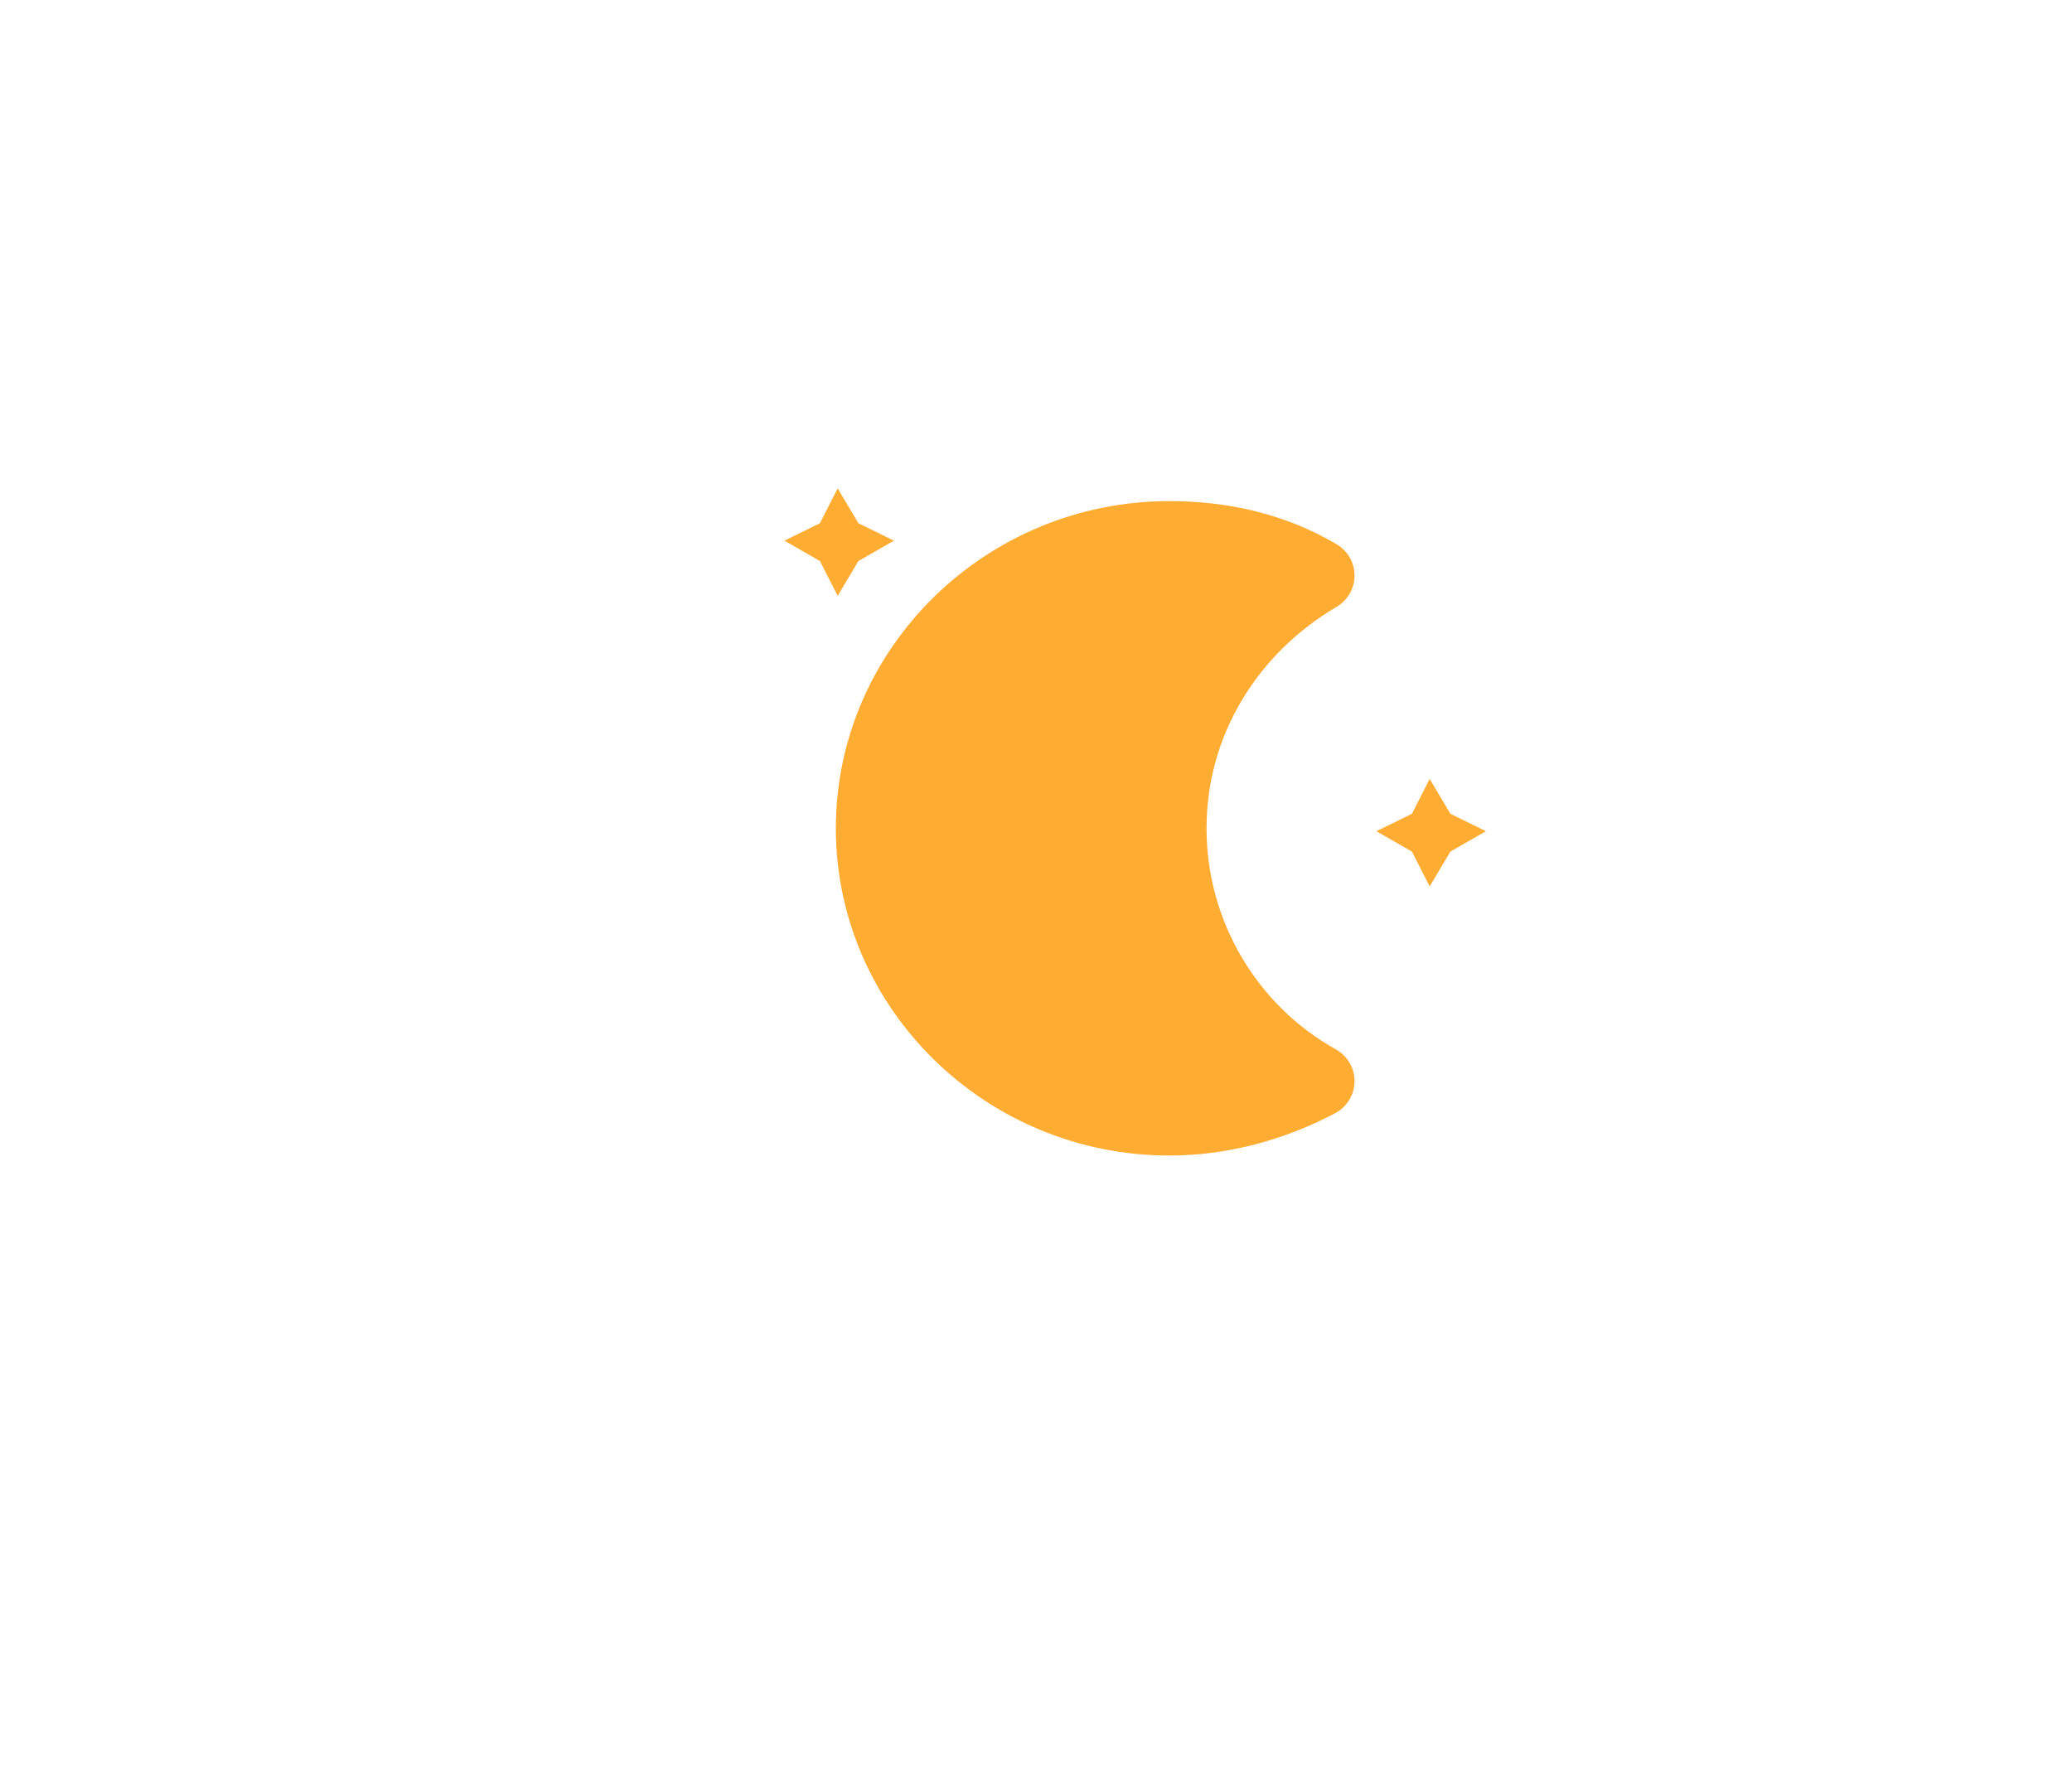
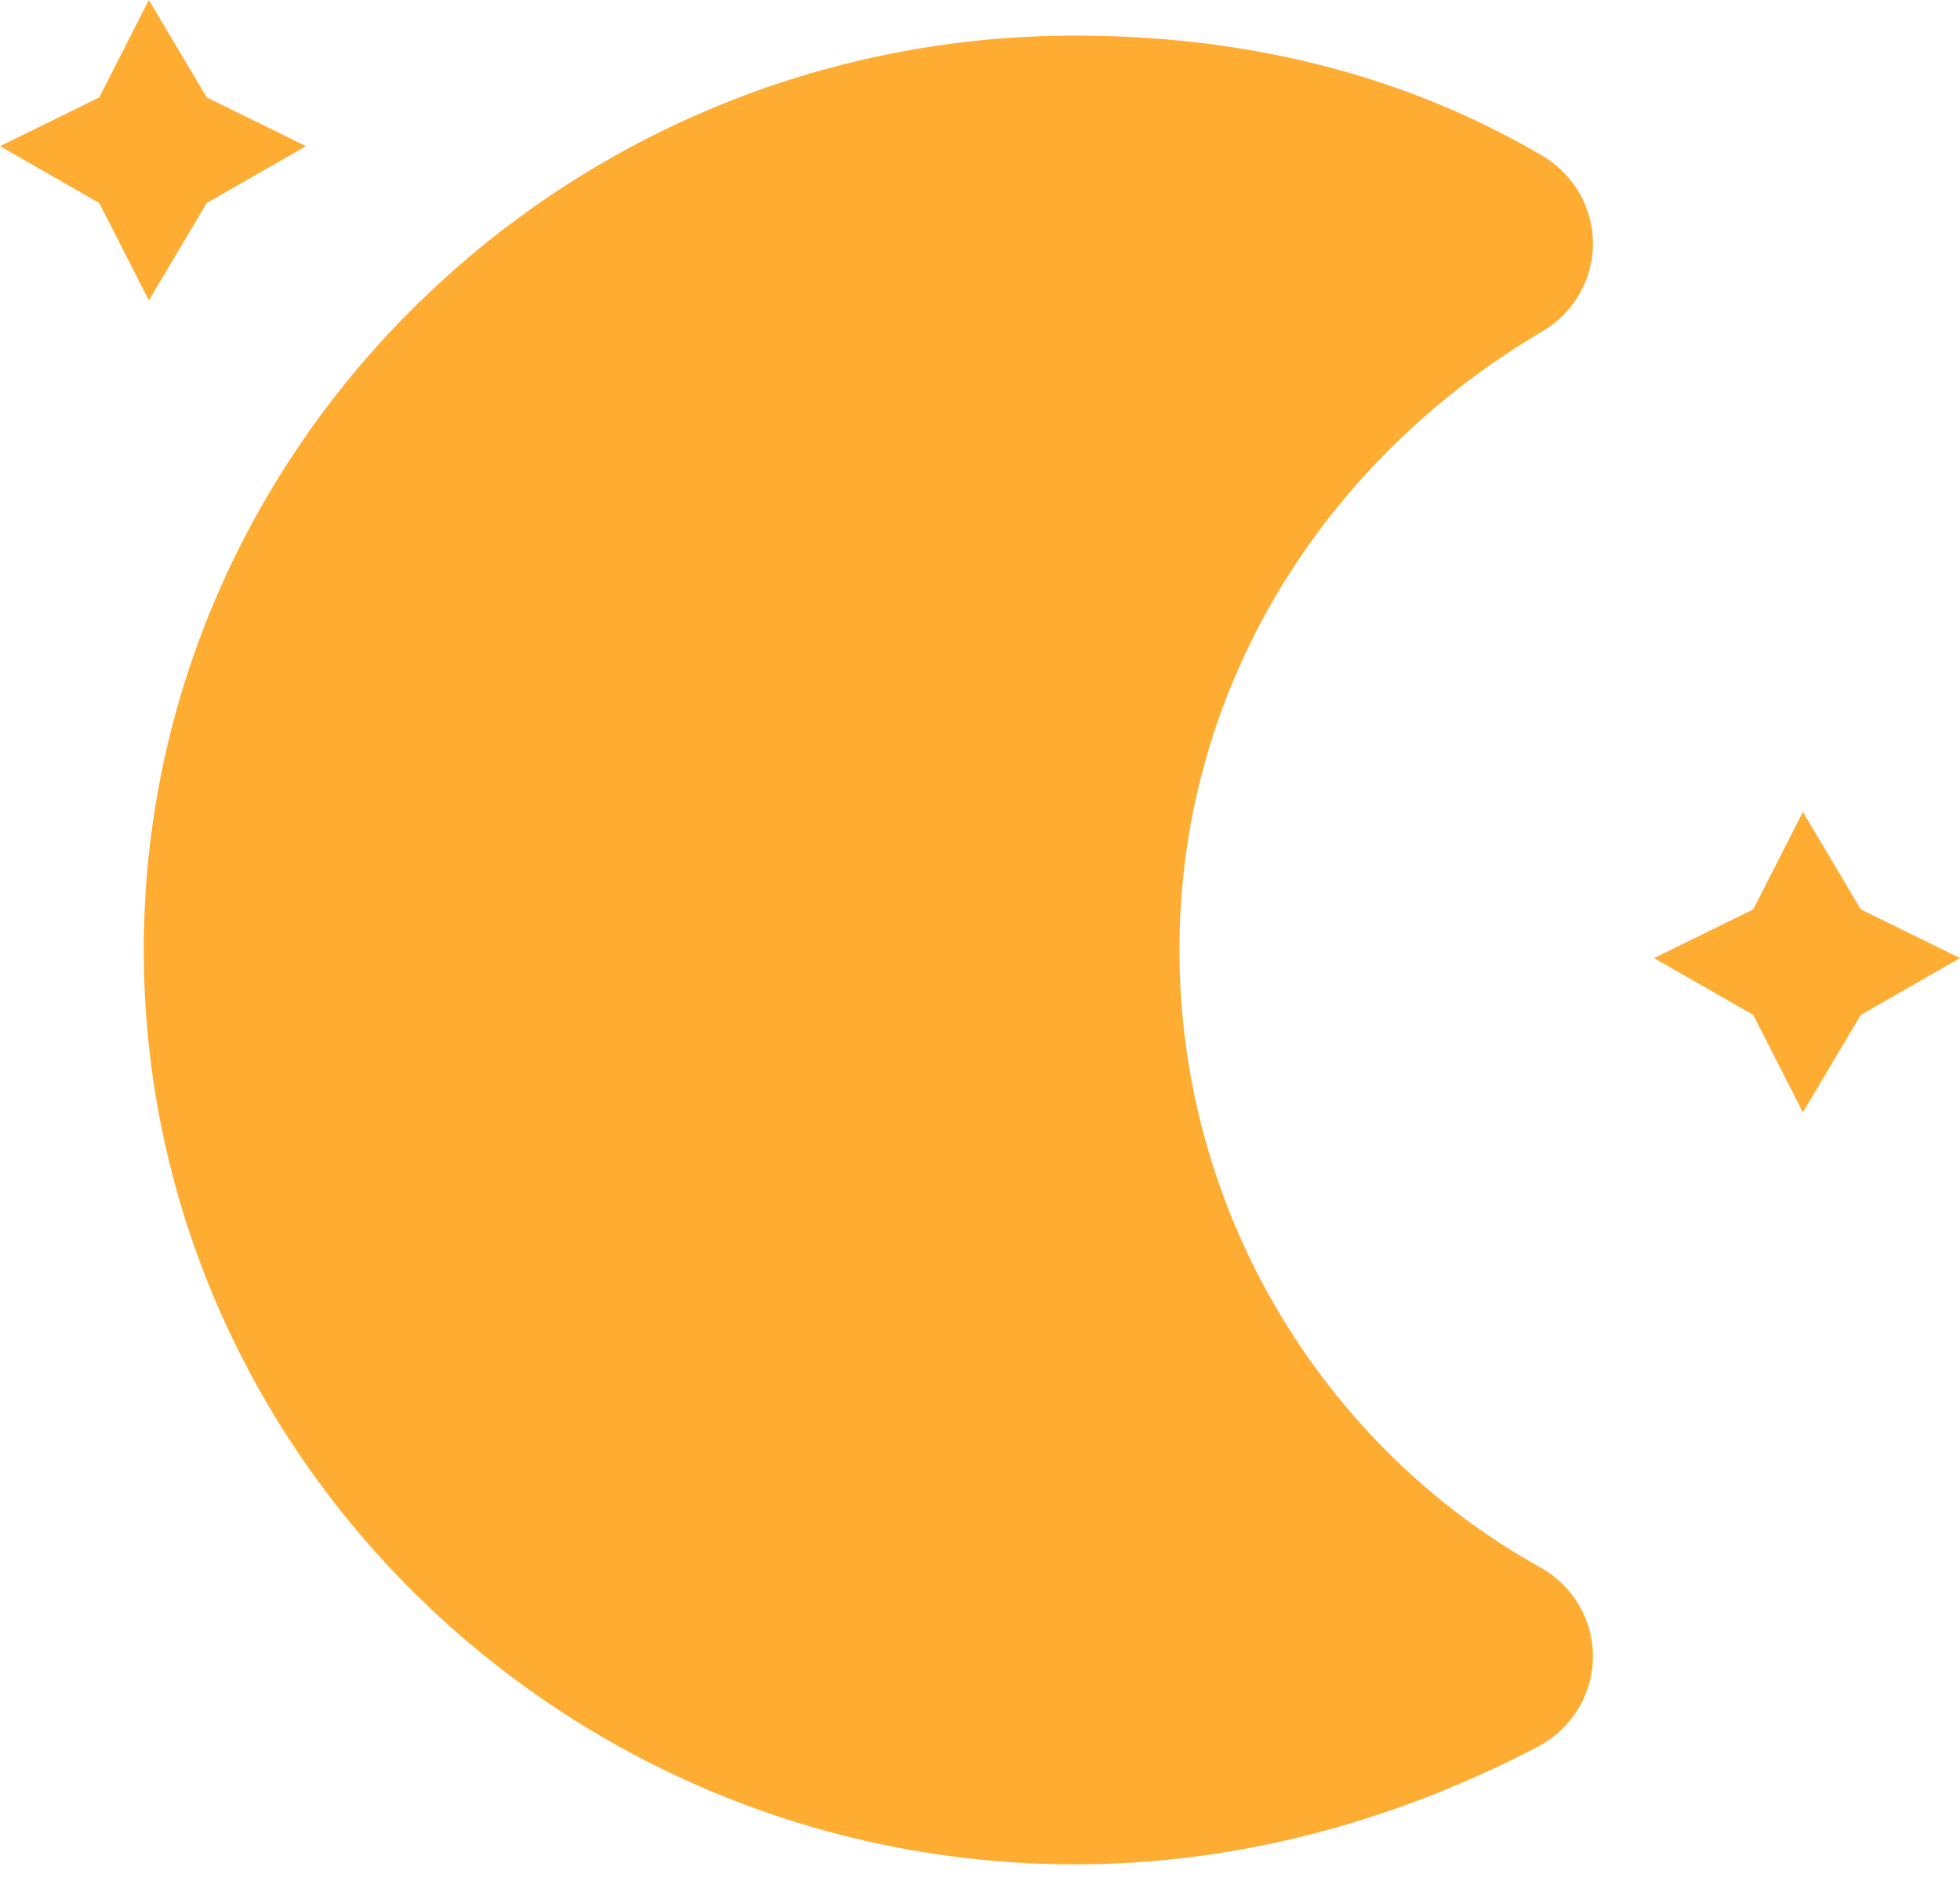
- <svg xmlns="http://www.w3.org/2000/svg" width="56" height="48" version="1.1">
+ <svg xmlns="http://www.w3.org/2000/svg" version="1.1" viewBox="21.2 13.2 18.96 18.3">
  <g id="night" transform="translate(-16,-8)">
    <g transform="matrix(.8 0 0 .78534 36 20.022)" stroke-width="1.262">
      <g class="animate-star2">
        <polygon points="4 2.7 5.2 3.3 4 4 3.3 5.2 2.7 4 1.5 3.3 2.7 2.7 3.3 1.5" fill="#FFAC32" stroke-miterlimit="10" stroke-width="1.411" />
      </g>
      <g class="animate-star1">
        <polygon transform="translate(20,10)" points="4 2.7 5.2 3.3 4 4 3.3 5.2 2.7 4 1.5 3.3 2.7 2.7 3.3 1.5" fill="#FFAC32" stroke-miterlimit="10" stroke-width="1.411" />
      </g>
      <g class="animate-moon">
        <path d="m14.5 13.2c0-3.7 2-6.9 5-8.7-1.5-0.9-3.2-1.3-5-1.3-5.5 0-10 4.5-10 10s4.5 10 10 10c1.8 0 3.5-0.5 5-1.3-3-1.7-5-5-5-8.7z" fill="#FFAC32" stroke="#FFAC32" stroke-linejoin="round" stroke-width="2.523" />
      </g>
    </g>
  </g>
</svg>
